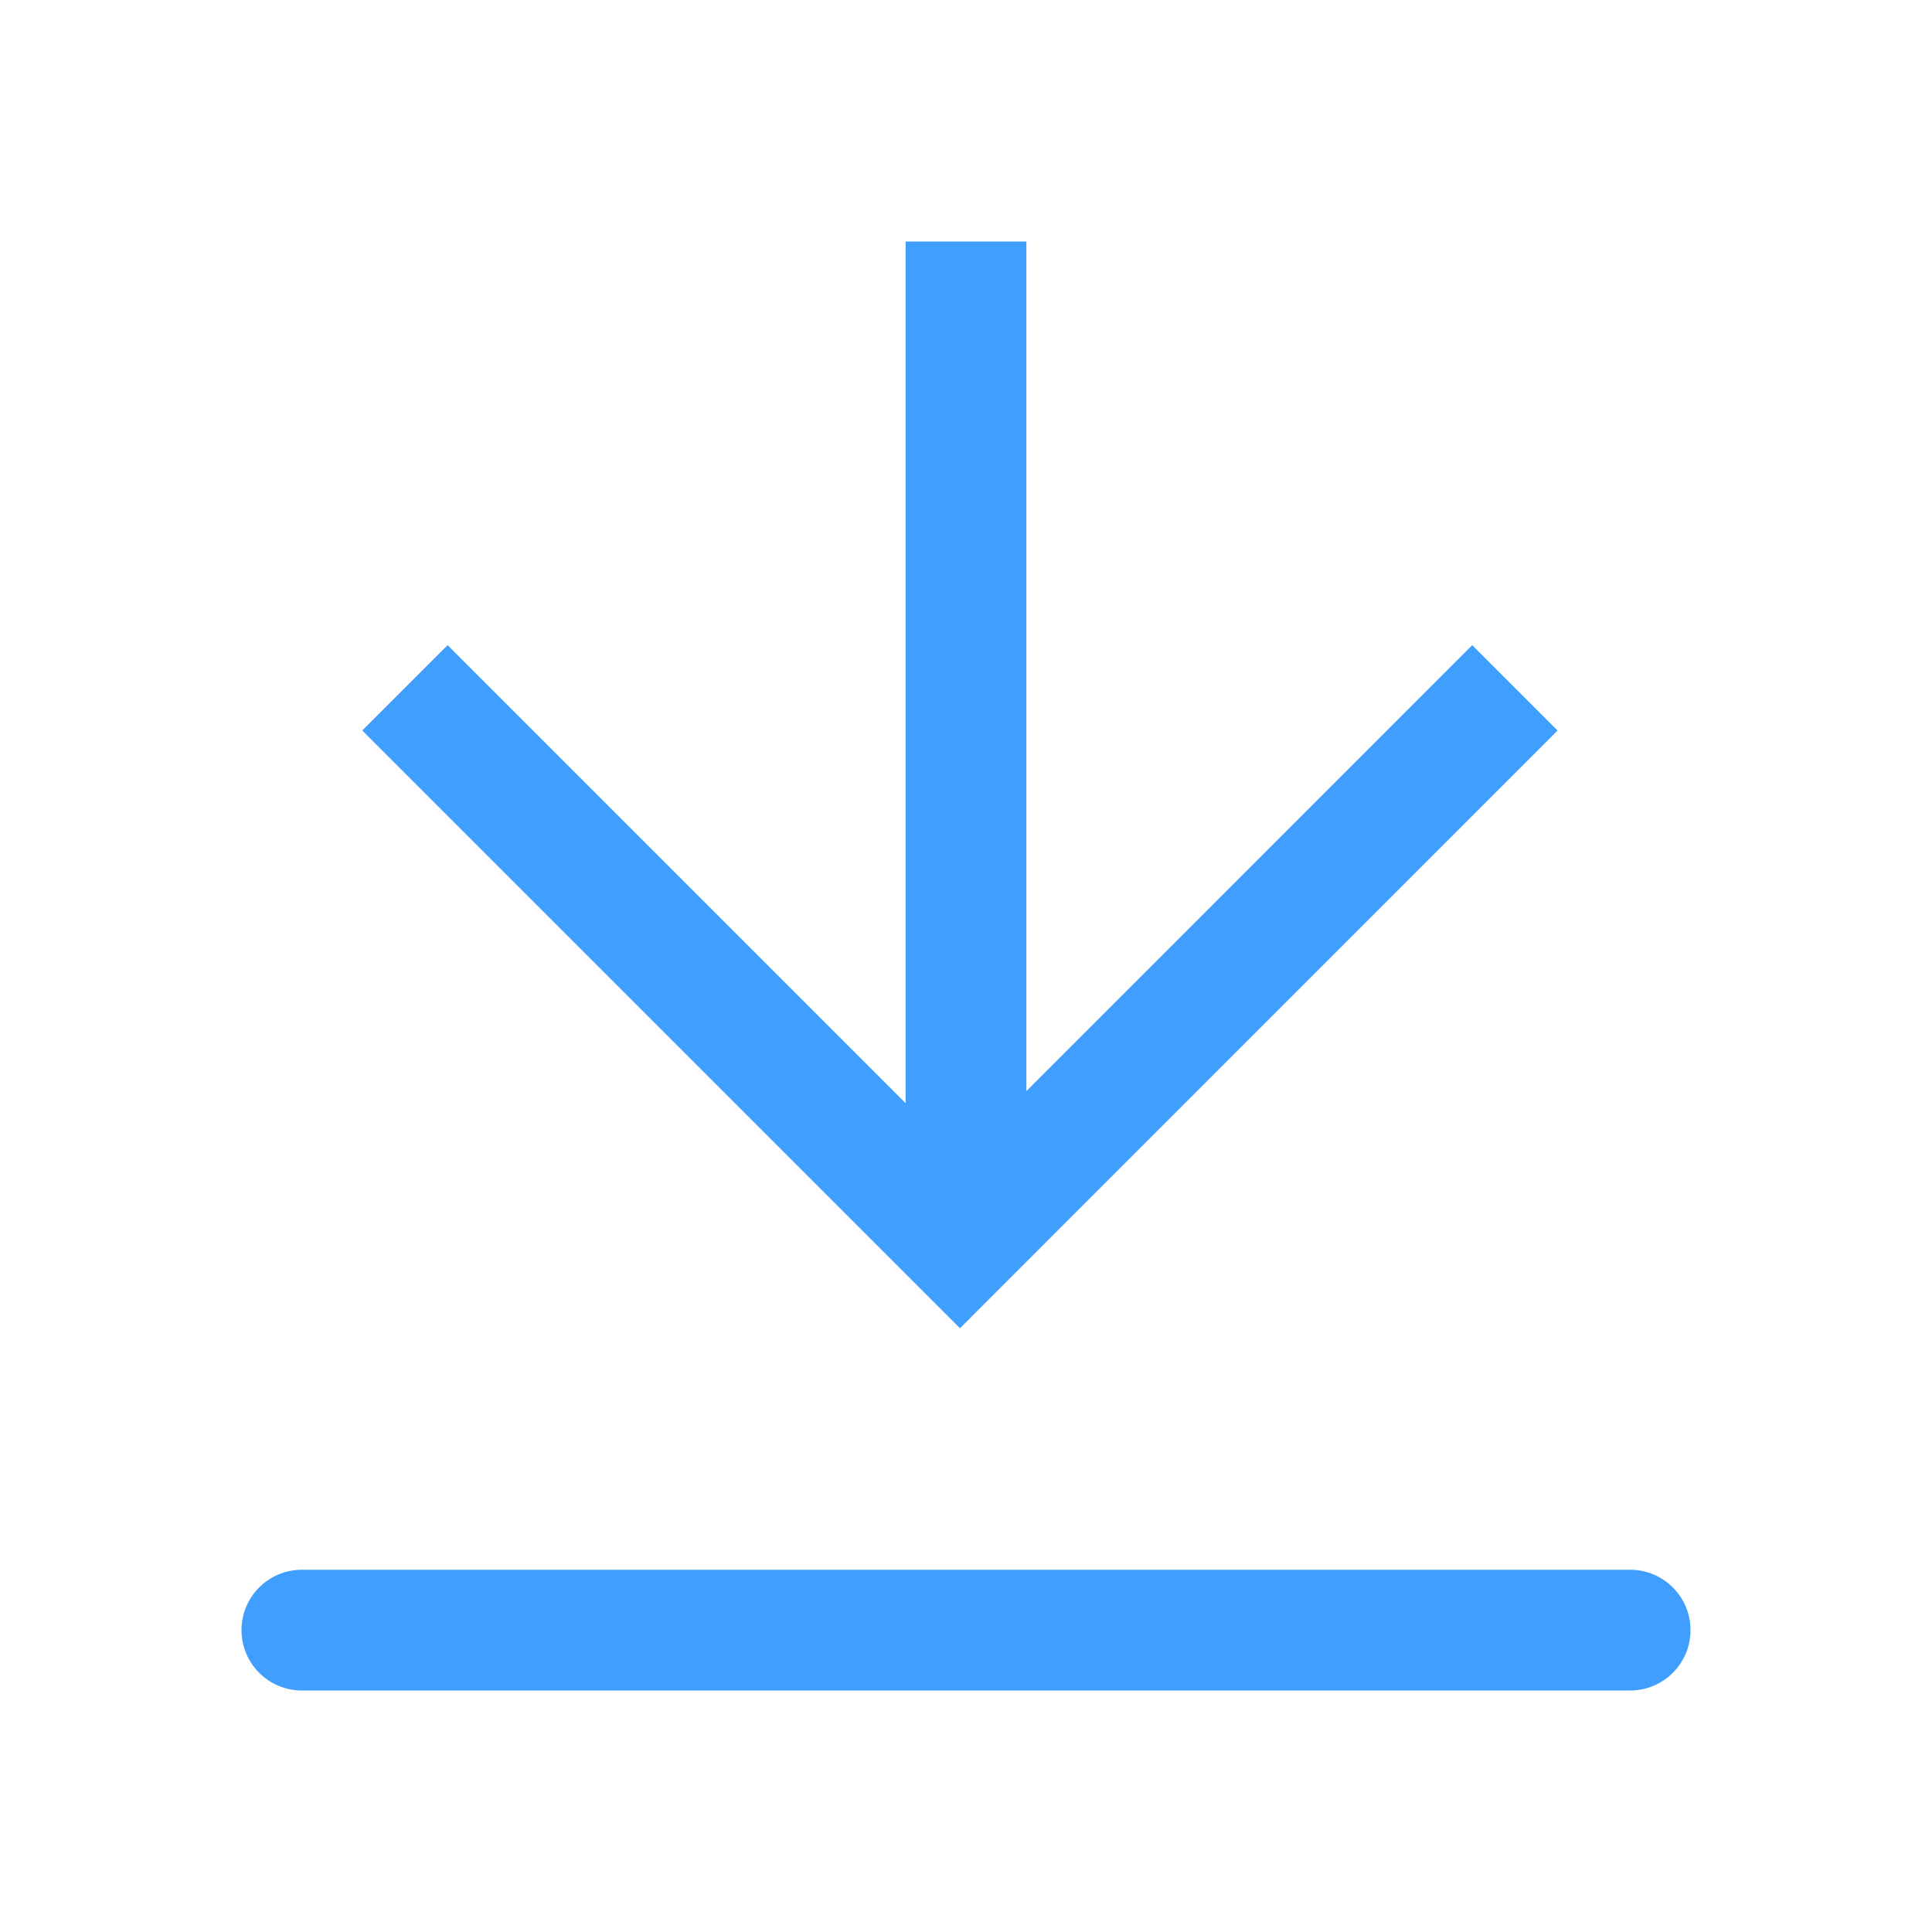
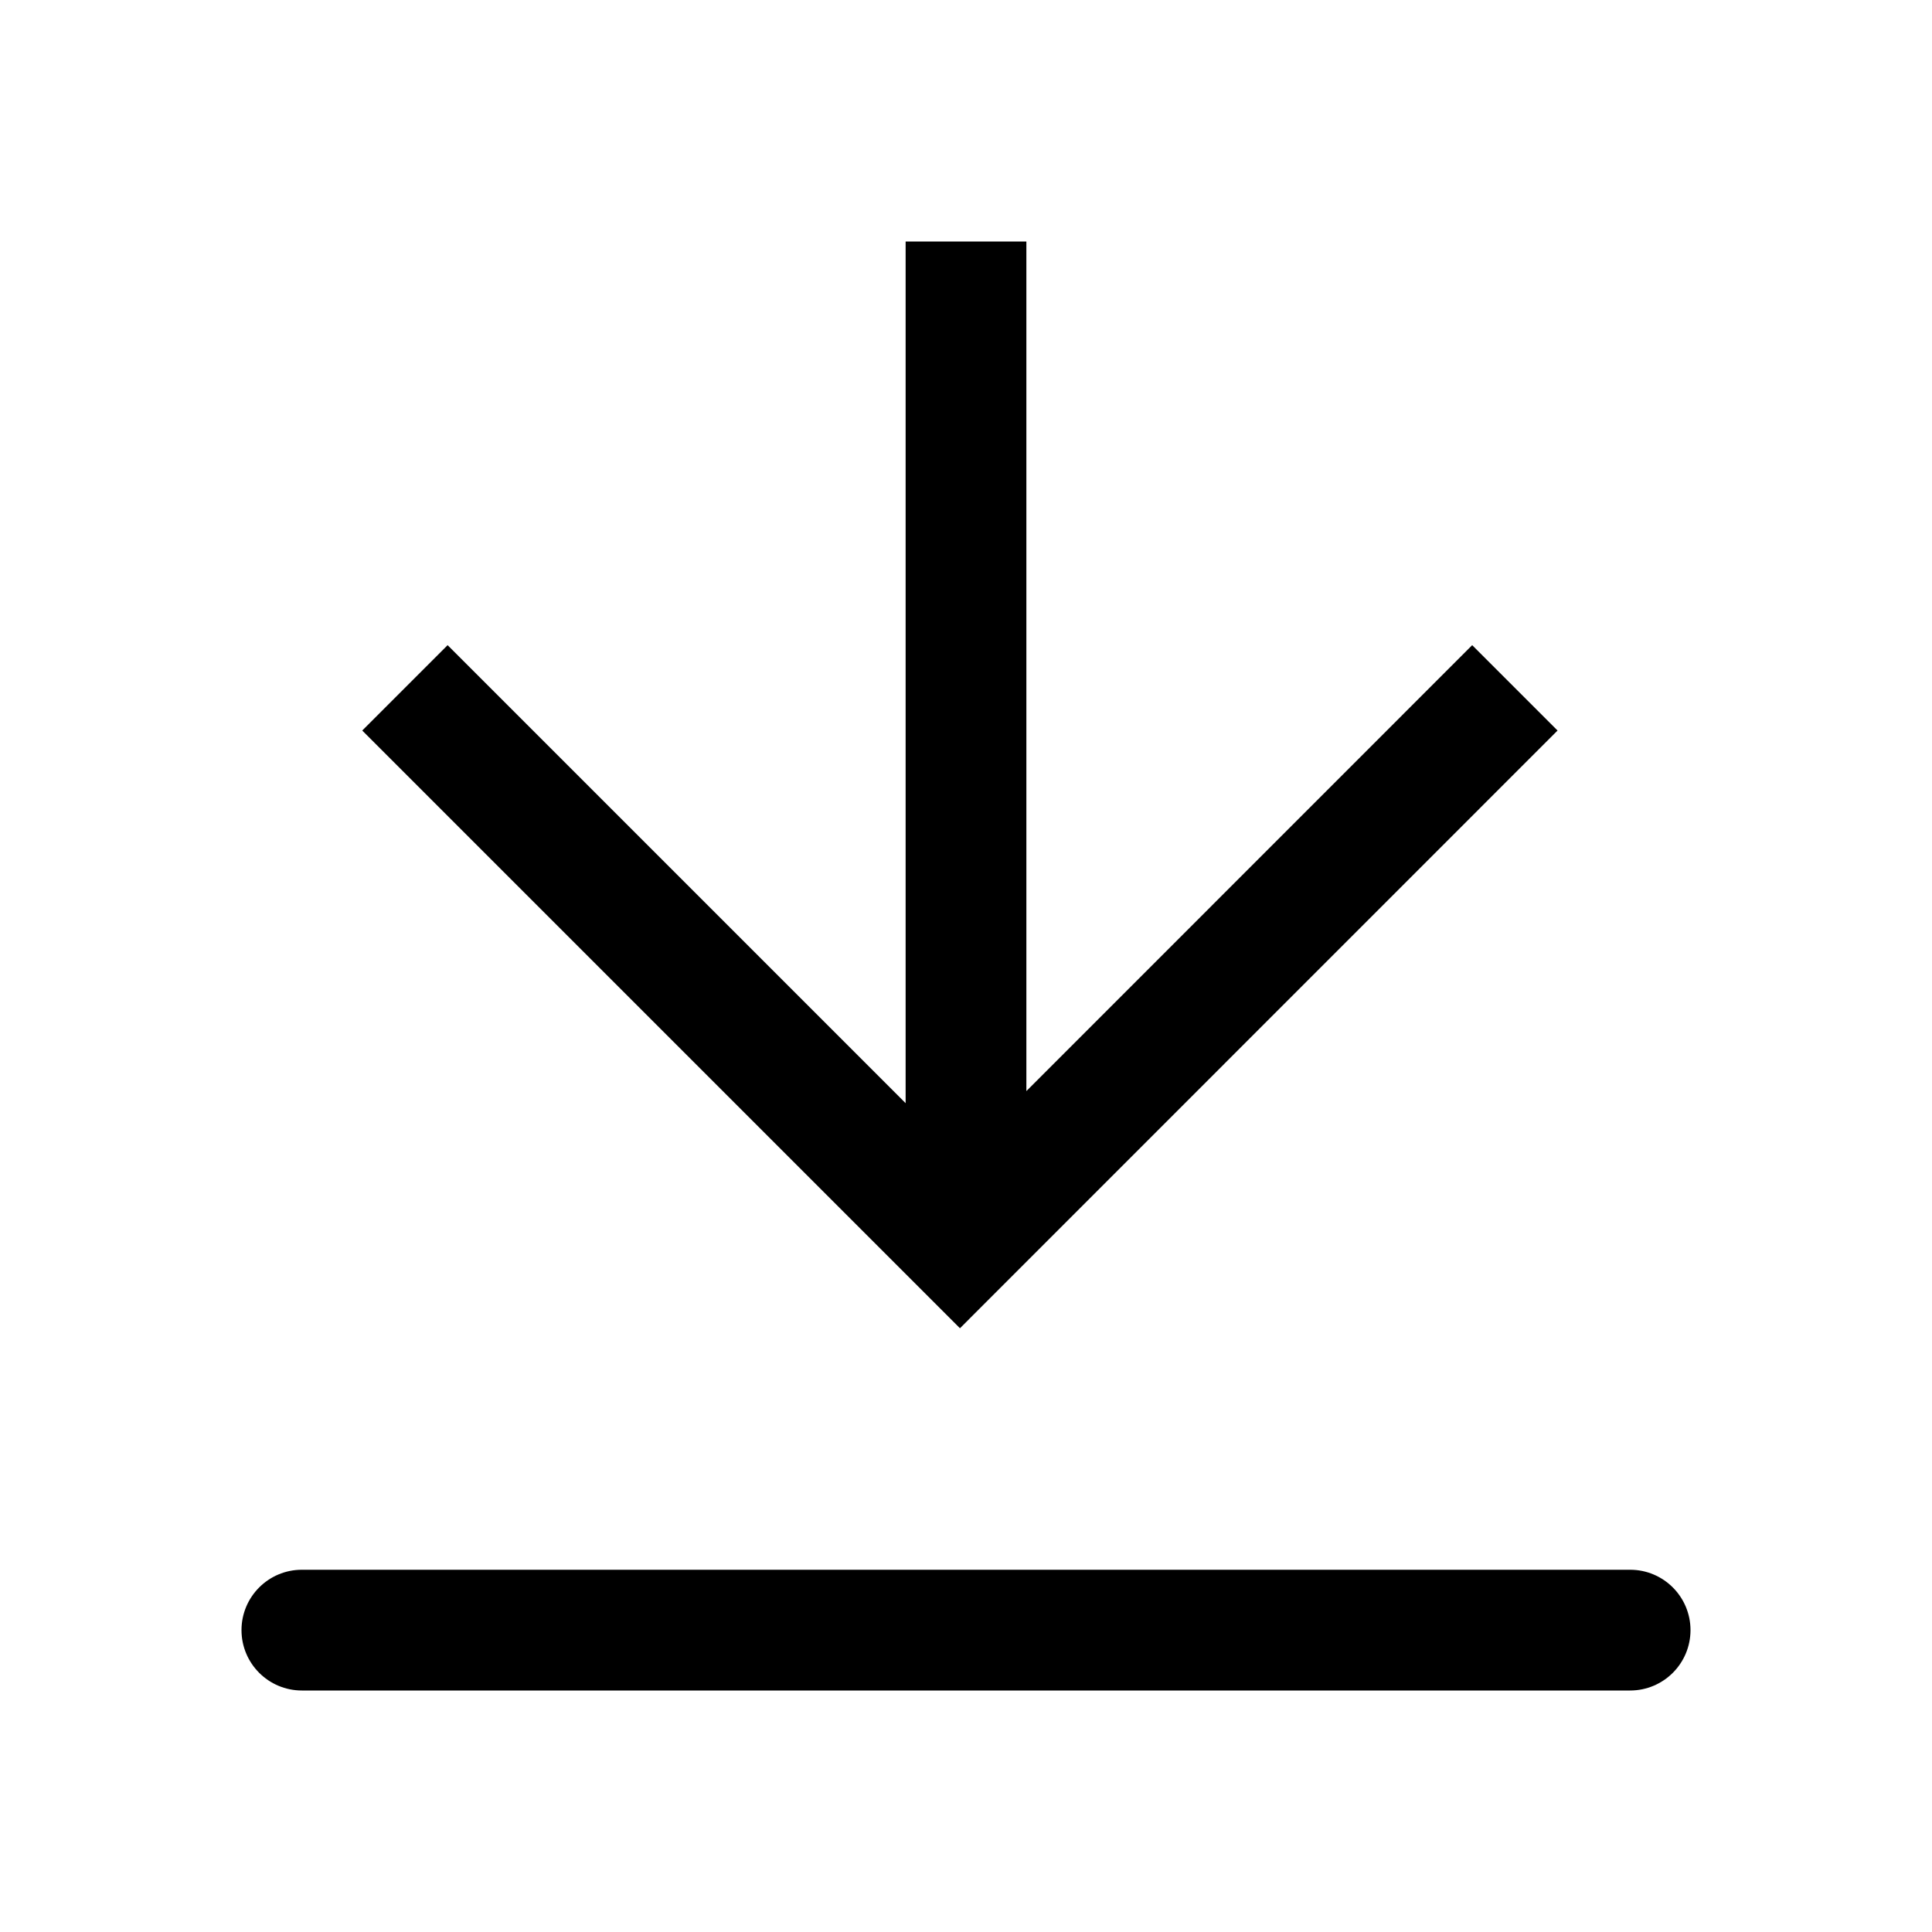
- <svg xmlns="http://www.w3.org/2000/svg" viewBox="0 0 1024 1024" data-v-78e17ca8="" color="#409EFF">
+ <svg xmlns="http://www.w3.org/2000/svg" viewBox="0 0 1024 1024" data-v-78e17ca8="">
  <path fill="currentColor" d="M160 832h704a32 32 0 1 1 0 64H160a32 32 0 1 1 0-64zm384-253.696 236.288-236.352 45.248 45.248L508.8 704 192 387.2l45.248-45.248L480 584.704V128h64v450.304z" />
</svg>
